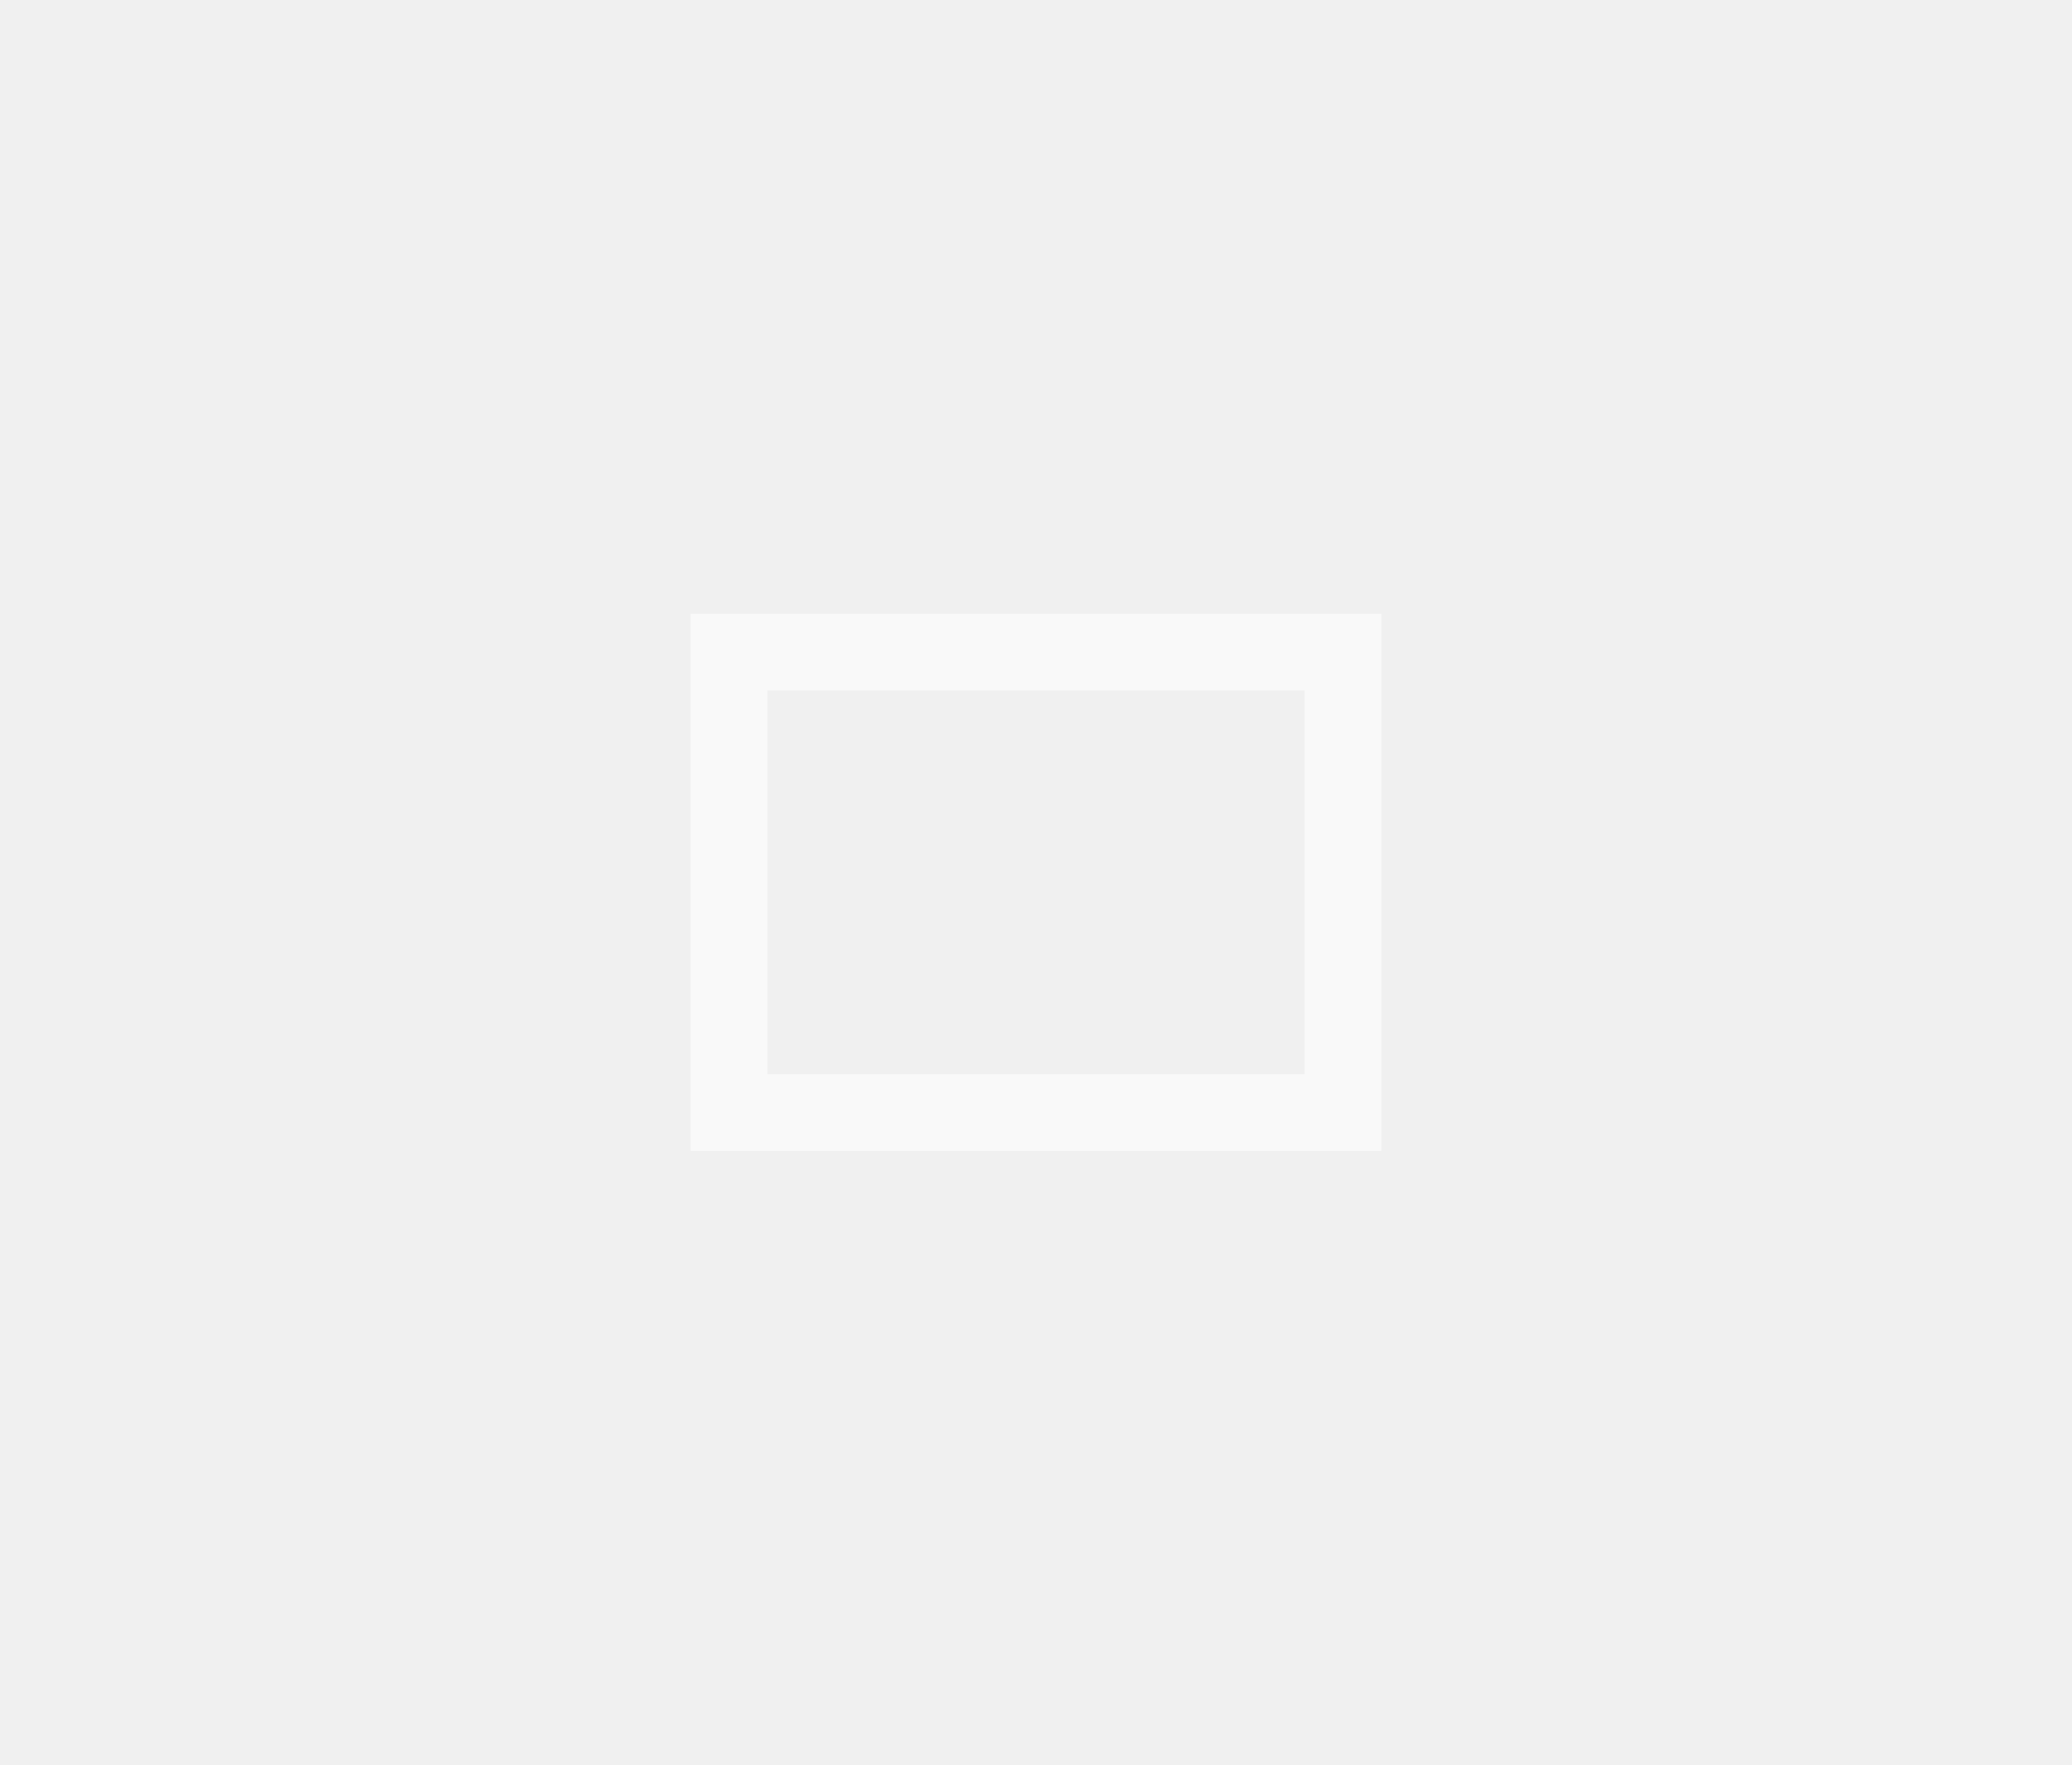
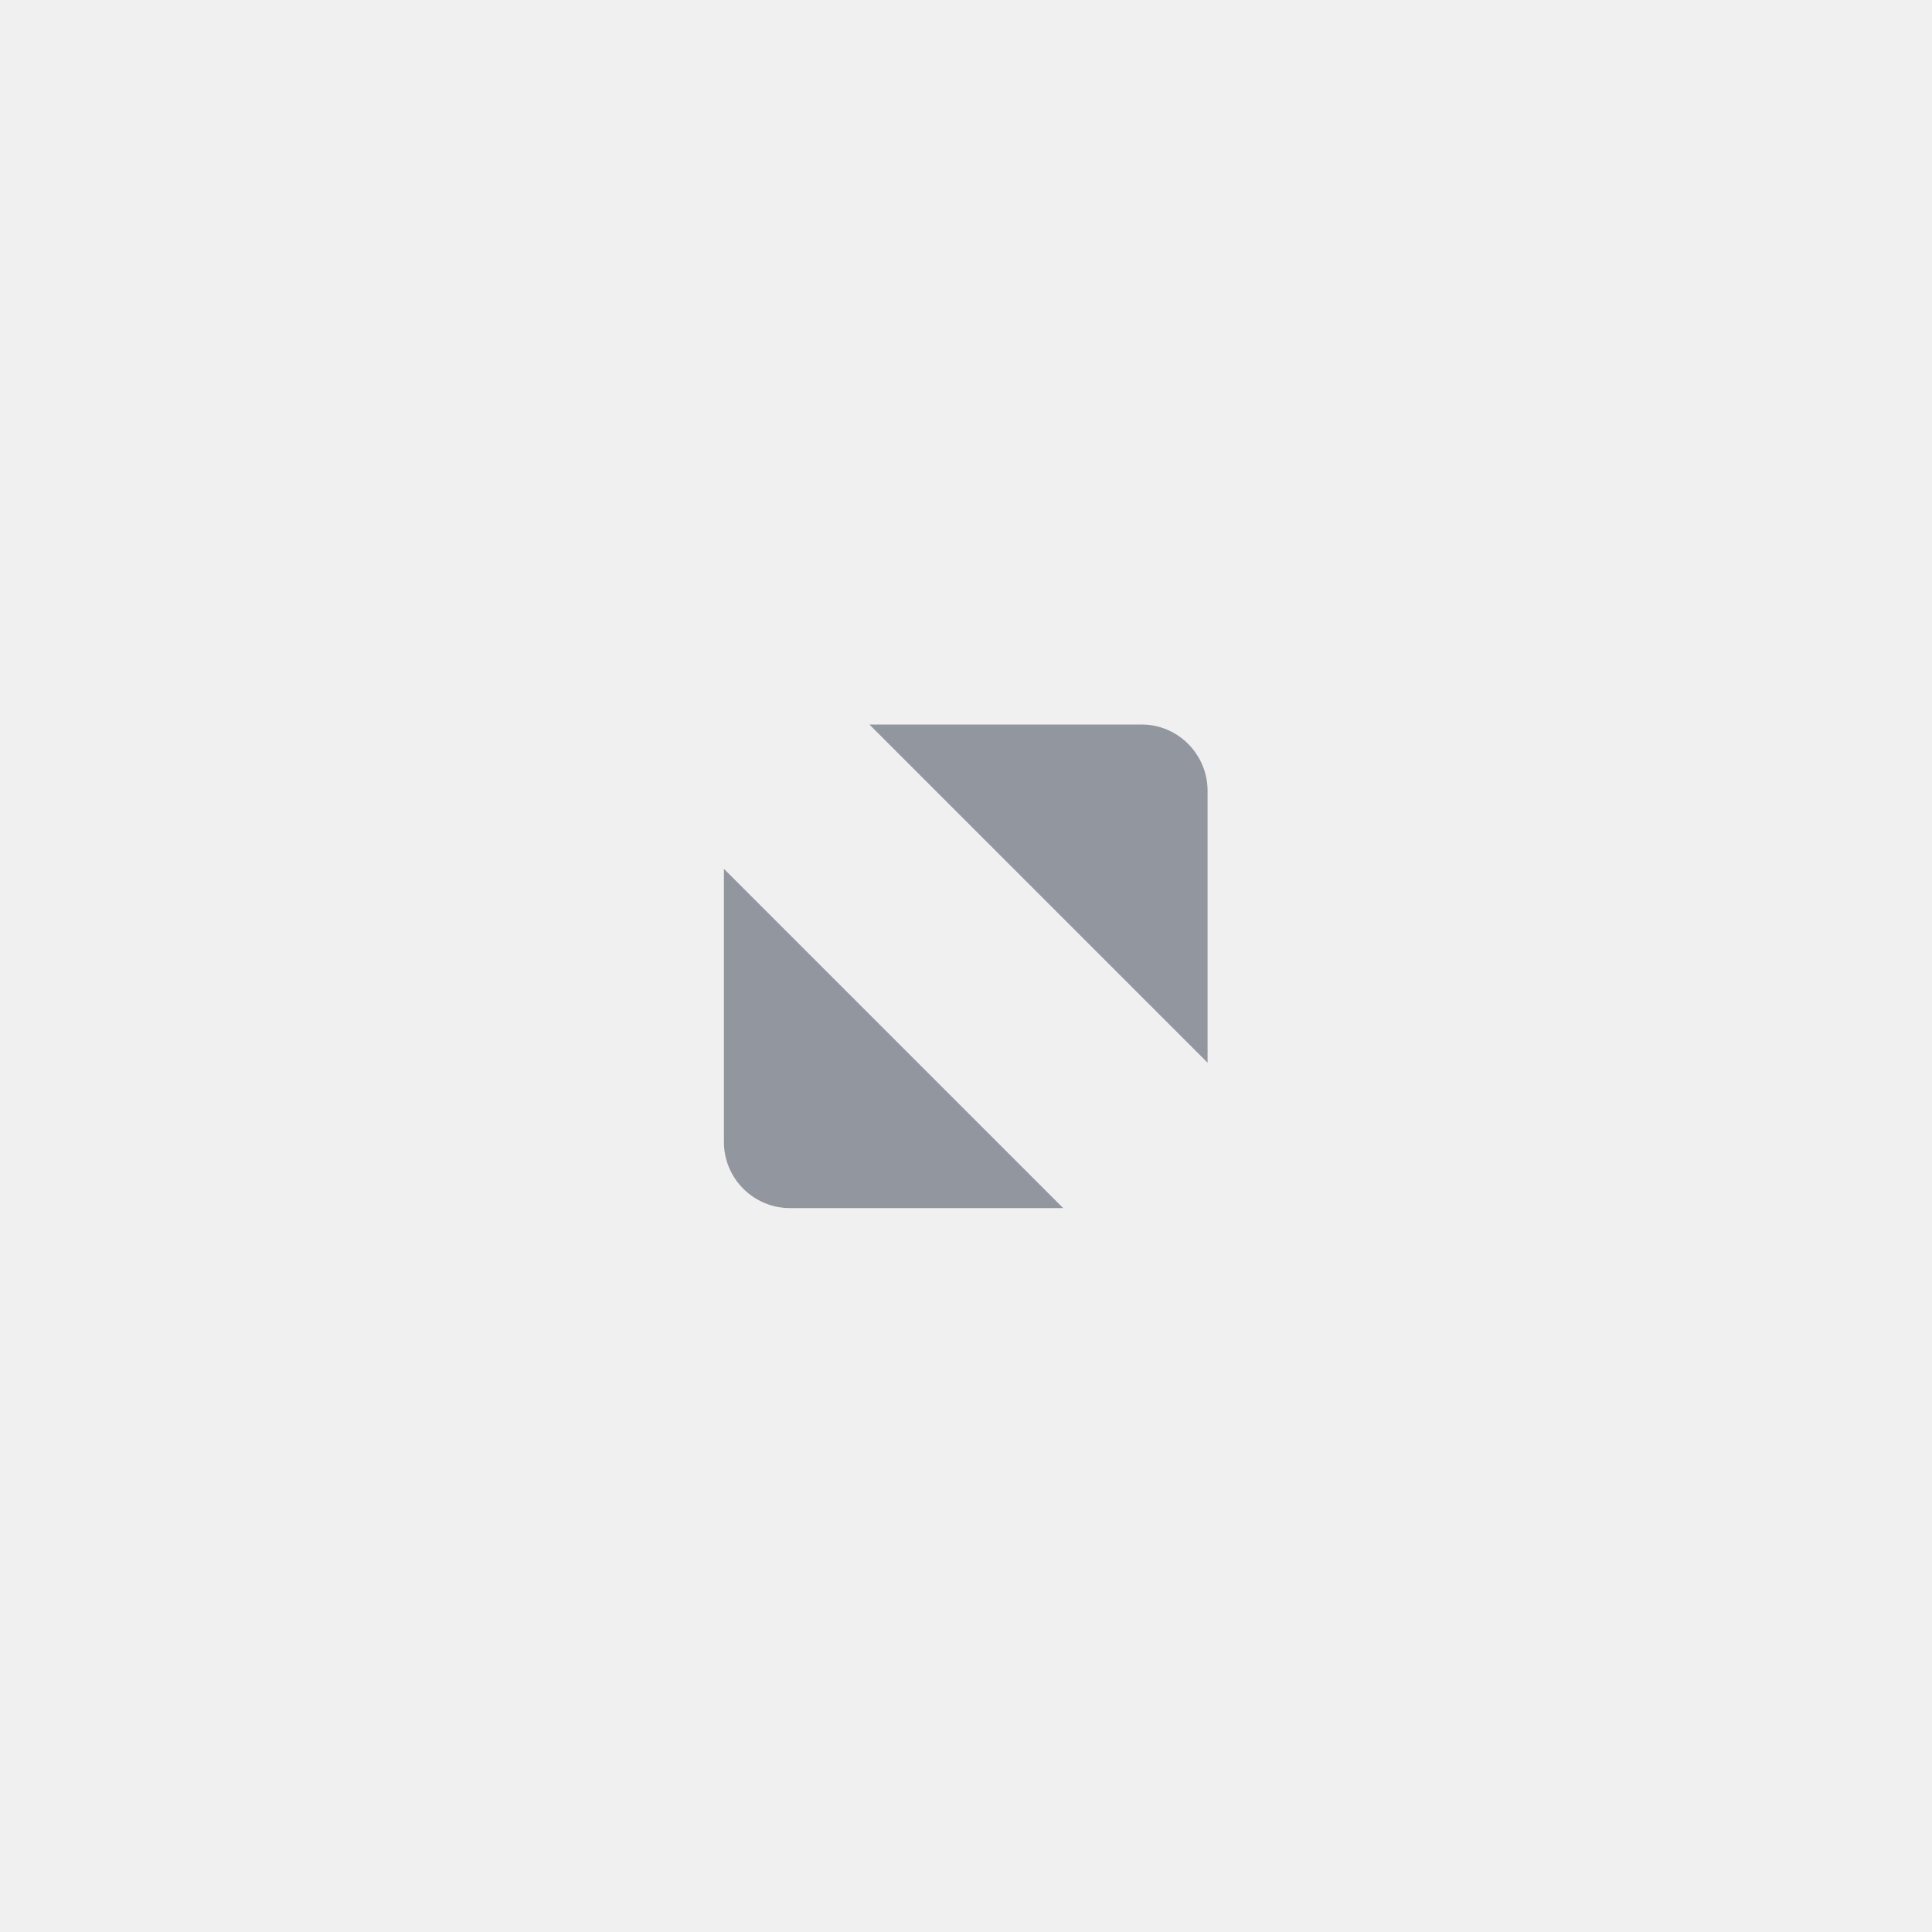
- <svg xmlns="http://www.w3.org/2000/svg" width="27px" height="23px" viewBox="0 0 27 23" version="1.1">
-   <defs />
-   <g id="Page-1" stroke="none" stroke-width="1" fill="none" fill-rule="evenodd">
-     <g id="Group" transform="translate(-42, -58)">
-       <g id="titlebutton-maximize-dark" transform="translate(42, 58)">
-         <rect id="Rectangle-11" fill-opacity="0.289" fill="#000000" opacity="0" x="0" y="0" width="27" height="23" />
-         <path d="M9,13.25 L9,15 L10.8,15 L16.2,15 L18,15 L18,13.25 L18,9.75 L18,8 L16.2,8 L10.8,8 L9,8 L9,9.75 L9,13.25 Z M10,14 L17,14 L17,9 L10,9 L10,14 Z" id="maximize_normal" fill="#FFFFFF" opacity="0.6" />
+ <svg xmlns="http://www.w3.org/2000/svg" width="24" height="24" id="svg4306" version="1.1" style="enable-background:new">
+   <defs id="defs4308">
+     <linearGradient id="linearGradient3770">
+       <stop style="stop-color:#000000;stop-opacity:0.628;" offset="0" id="stop3772" />
+       <stop style="stop-color:#000000;stop-opacity:0.498;" offset="1" id="stop3774" />
+     </linearGradient>
+     <linearGradient id="linearGradient4882">
+       <stop style="stop-color:#ffffff;stop-opacity:1;" offset="0" id="stop4884" />
+       <stop style="stop-color:#ffffff;stop-opacity:0;" offset="1" id="stop4886" />
+     </linearGradient>
+     <linearGradient id="linearGradient3784-6">
+       <stop style="stop-color:#ffffff;stop-opacity:0.216;" offset="0" id="stop3786-4" />
+       <stop style="stop-color:#ffffff;stop-opacity:0;" offset="1" id="stop3788-6" />
+     </linearGradient>
+     <linearGradient id="linearGradient4892">
+       <stop id="stop4894" offset="0" style="stop-color:#2f3a42;stop-opacity:1;" />
+       <stop id="stop4896" offset="1" style="stop-color:#1d242a;stop-opacity:1;" />
+     </linearGradient>
+     <linearGradient id="linearGradient4882-4">
+       <stop id="stop4884-9" offset="0" style="stop-color:#728495;stop-opacity:1;" />
+       <stop id="stop4886-9" offset="1" style="stop-color:#617c95;stop-opacity:0;" />
+     </linearGradient>
+   </defs>
+   <g id="layer1" transform="translate(0,-1028.362)">
+     <g id="titlebutton-max" transform="translate(-612,1218)" style="display:inline;opacity:0.8">
+       <g id="g7146" style="display:inline;opacity:1" transform="translate(-781,-432.6378)">
+         <g transform="translate(-29,0)" style="display:inline;opacity:1" id="g4490-2-96">
+           <g id="g4092-0-6-83" style="display:inline" transform="translate(58,0)" />
+         </g>
+         <path id="path4293-5-95" style="display:inline;opacity:1;fill:#7a7f8b;fill-opacity:1;fill-rule:evenodd;stroke:none" d="m 1403.8,252 3.382,0 c 0.45,0 0.816,0.368 0.819,0.819 l 0,3.382 z m 2.407,6.007 -3.395,0 c -0.45,0 -0.819,-0.368 -0.819,-0.819 l 0,-3.395 4.214,4.214" />
      </g>
+       <rect y="-185.638" x="616" height="16" width="16" id="rect17883-29" style="display:inline;opacity:1;fill:none;fill-opacity:1;stroke:none;stroke-width:1;stroke-linecap:butt;stroke-linejoin:miter;stroke-miterlimit:4;stroke-dasharray:none;stroke-dashoffset:0;stroke-opacity:0" />
    </g>
  </g>
</svg>
